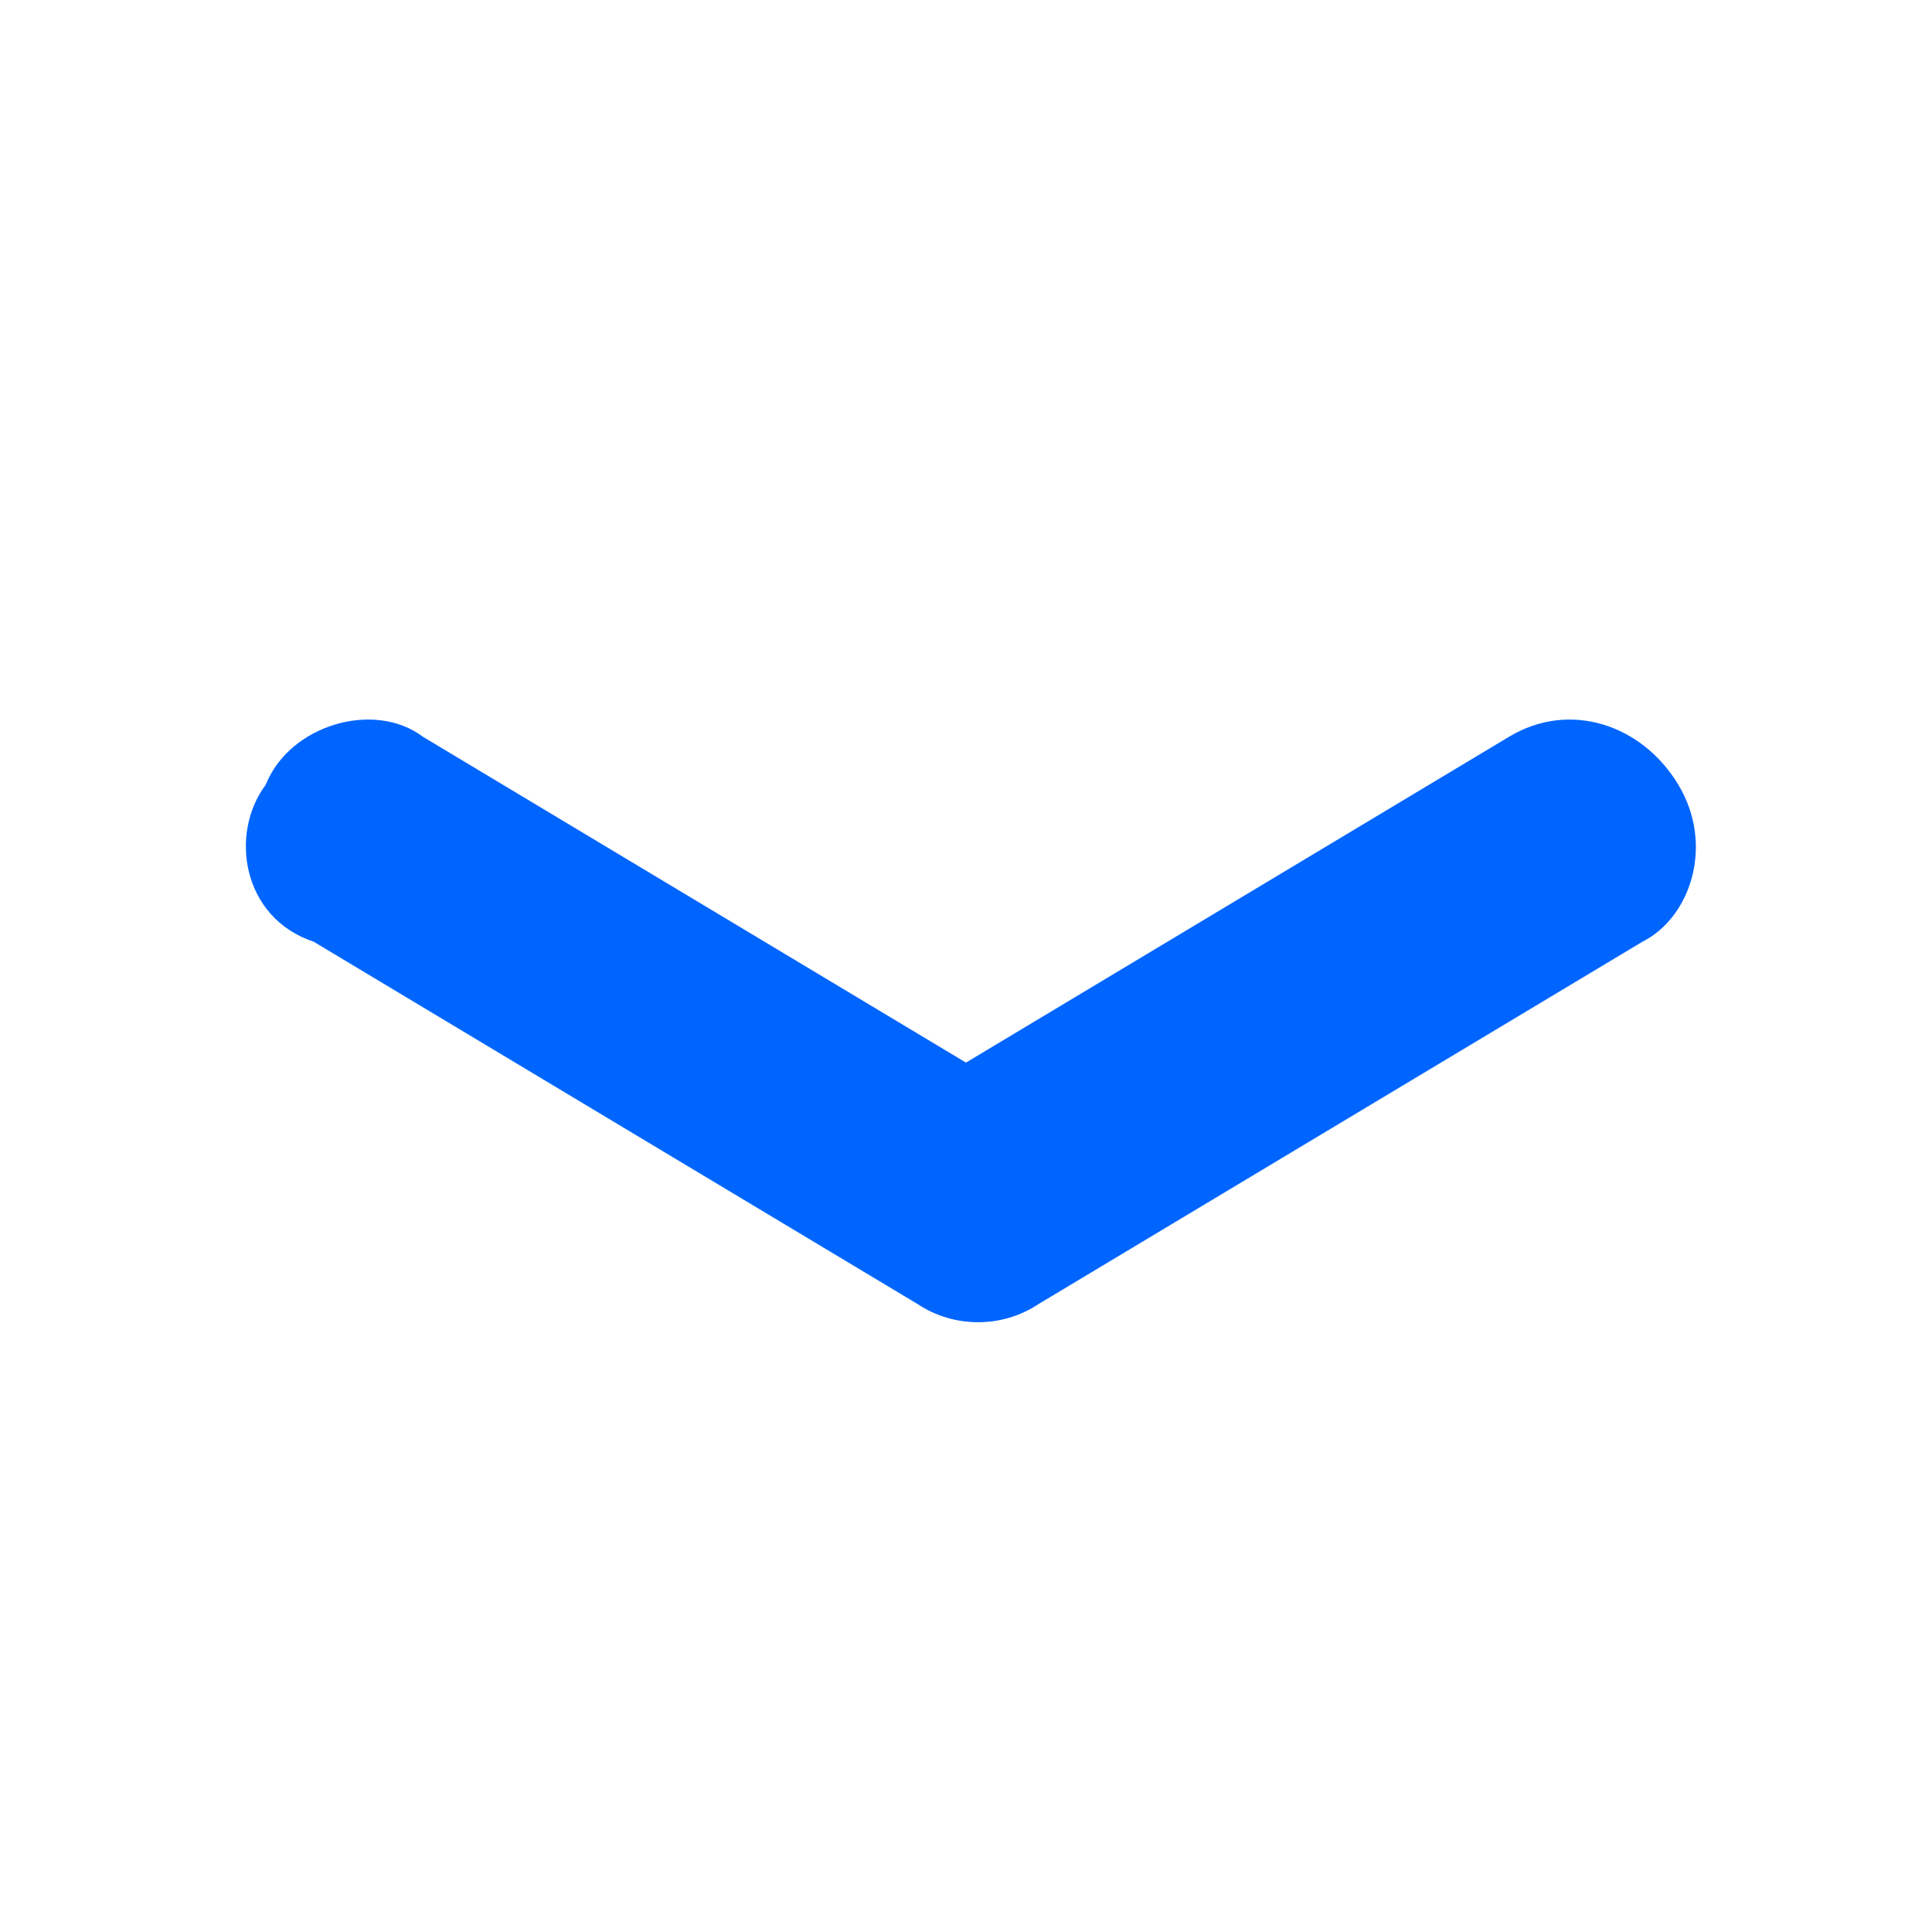
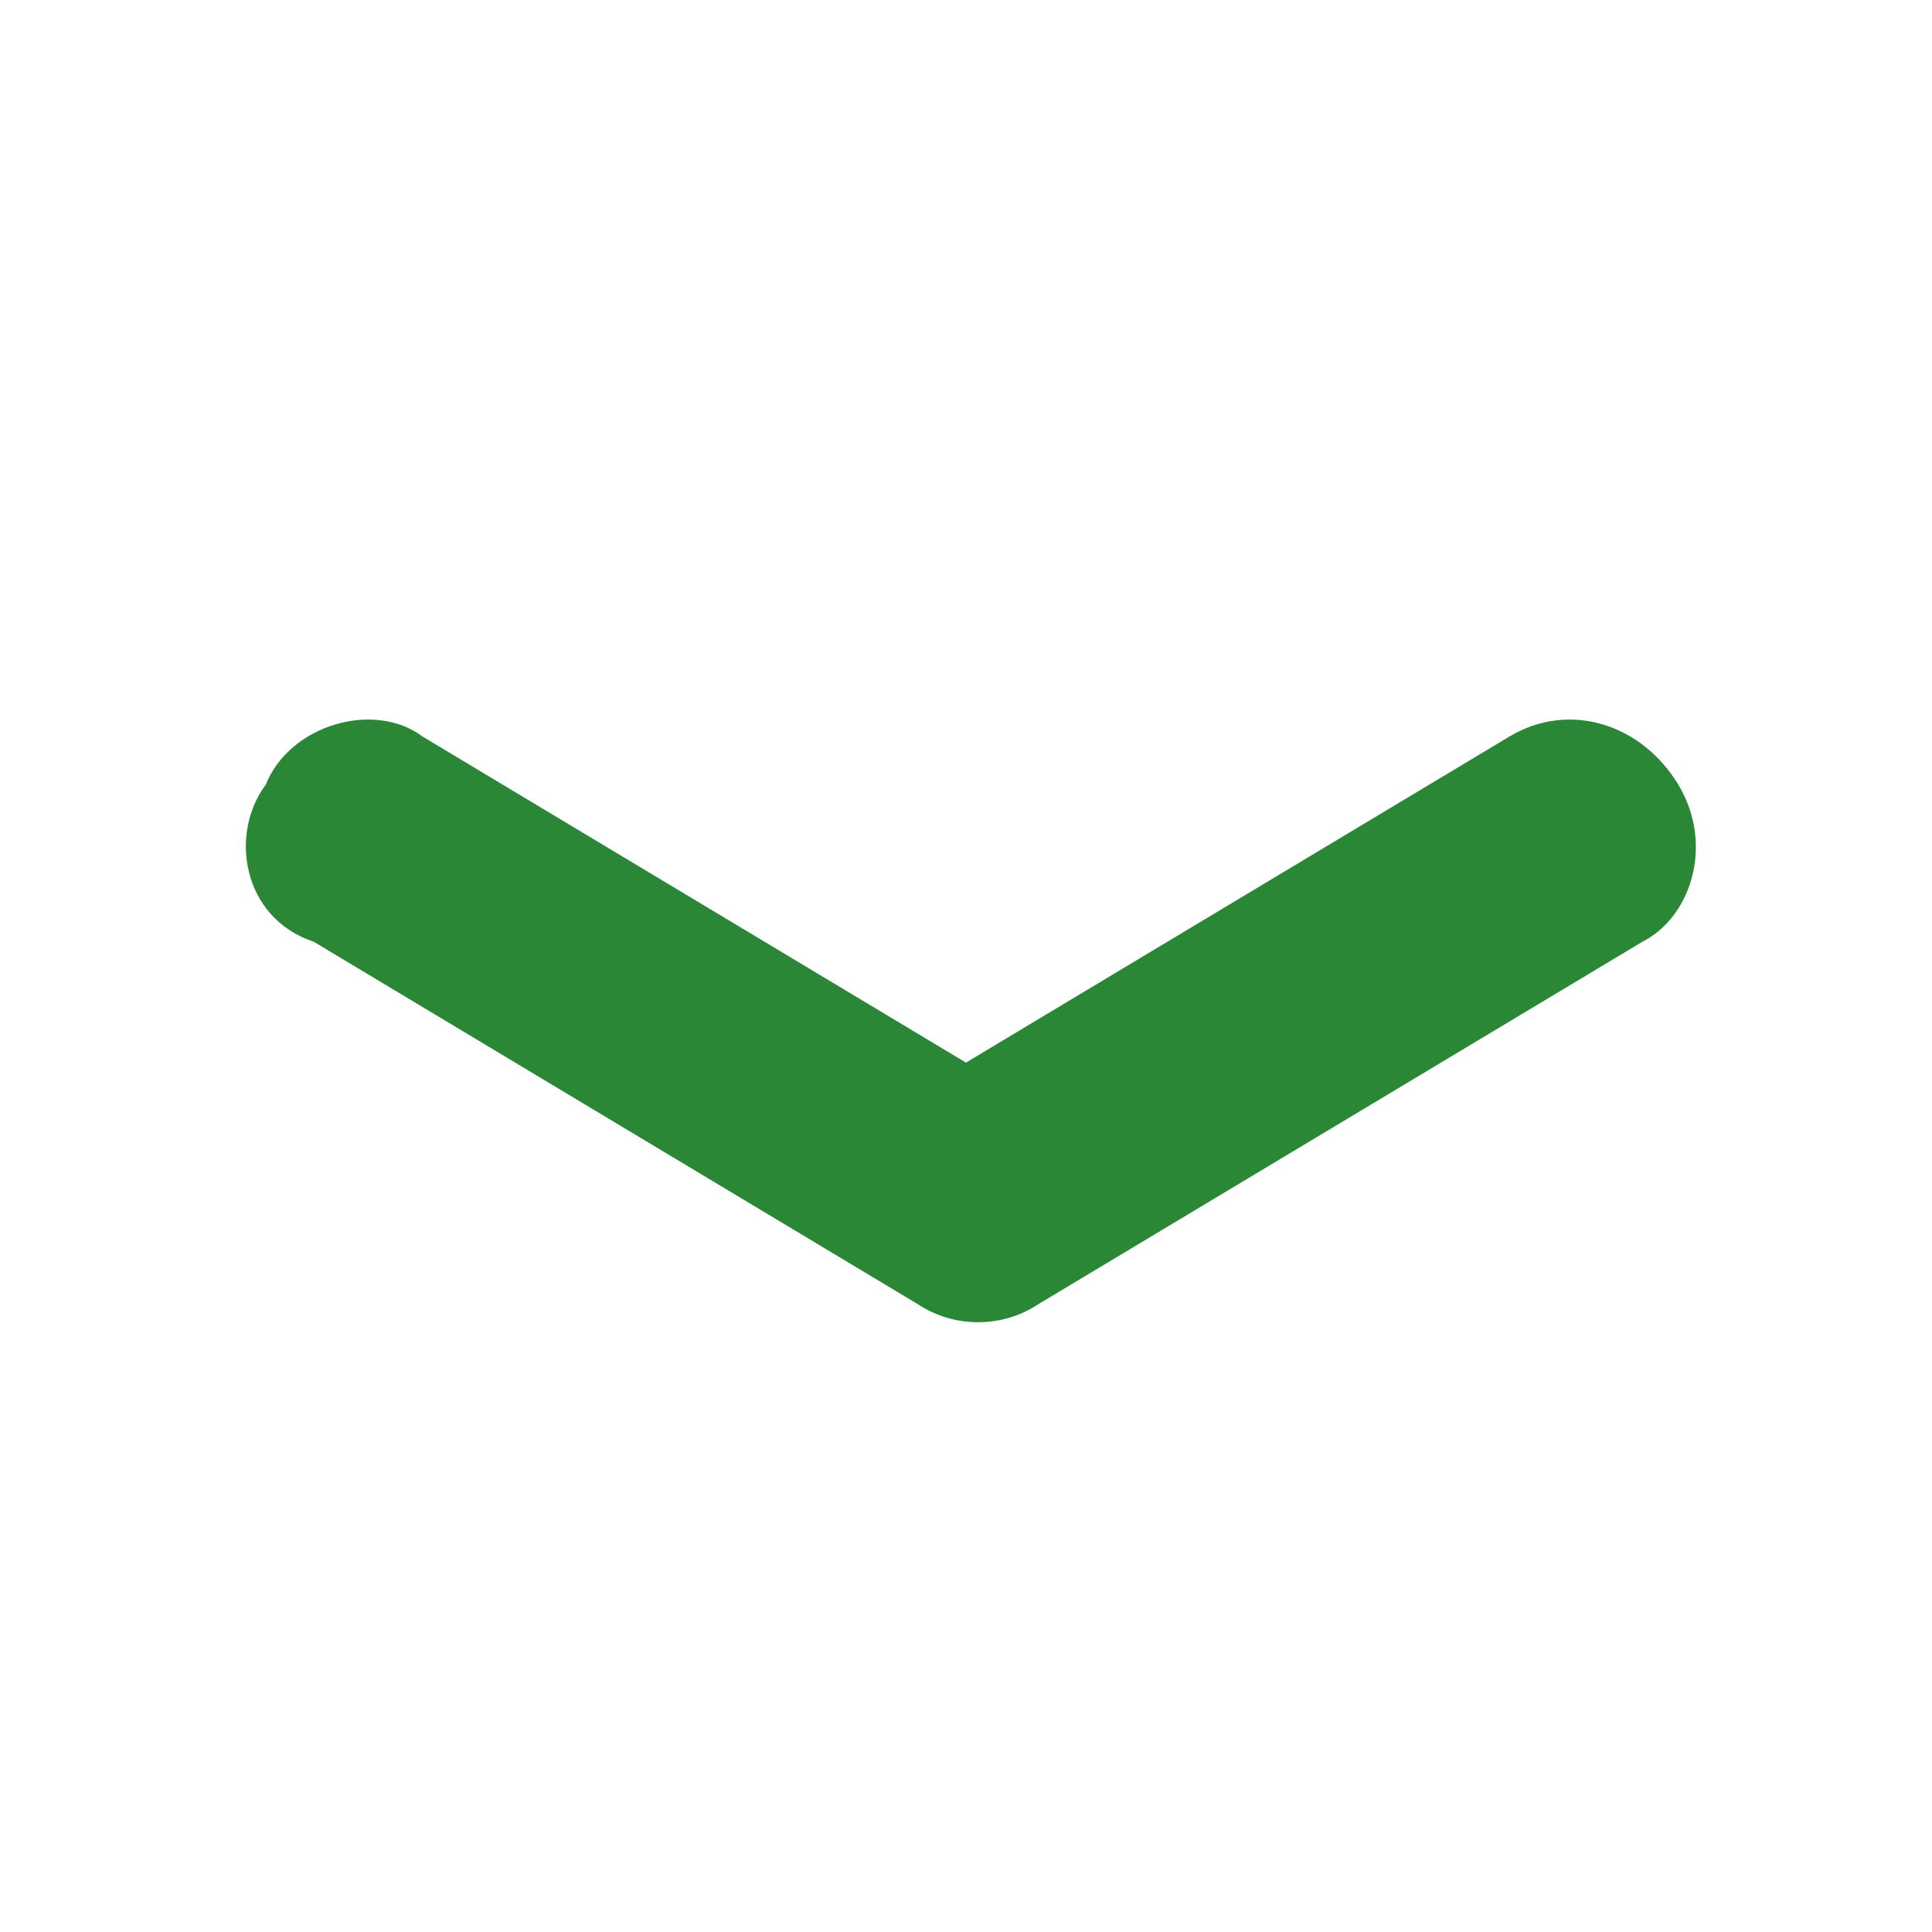
<svg xmlns="http://www.w3.org/2000/svg" viewBox="0 0 16 16">
-   <path d="M12.5 6.1c.5-.3 1.1-.1 1.4.4.3.5.1 1.1-.3 1.3l-5 3c-.3.2-.7.2-1 0l-5-3c-.6-.2-.7-.9-.4-1.3.2-.5.9-.7 1.3-.4L8 8.8l4.5-2.7z" fill="#0065ff" />
+   <path d="M12.5 6.1c.5-.3 1.1-.1 1.4.4.3.5.1 1.1-.3 1.3l-5 3c-.3.2-.7.2-1 0l-5-3c-.6-.2-.7-.9-.4-1.3.2-.5.9-.7 1.3-.4L8 8.8l4.5-2.7z" fill="#2A8735" />
</svg>
